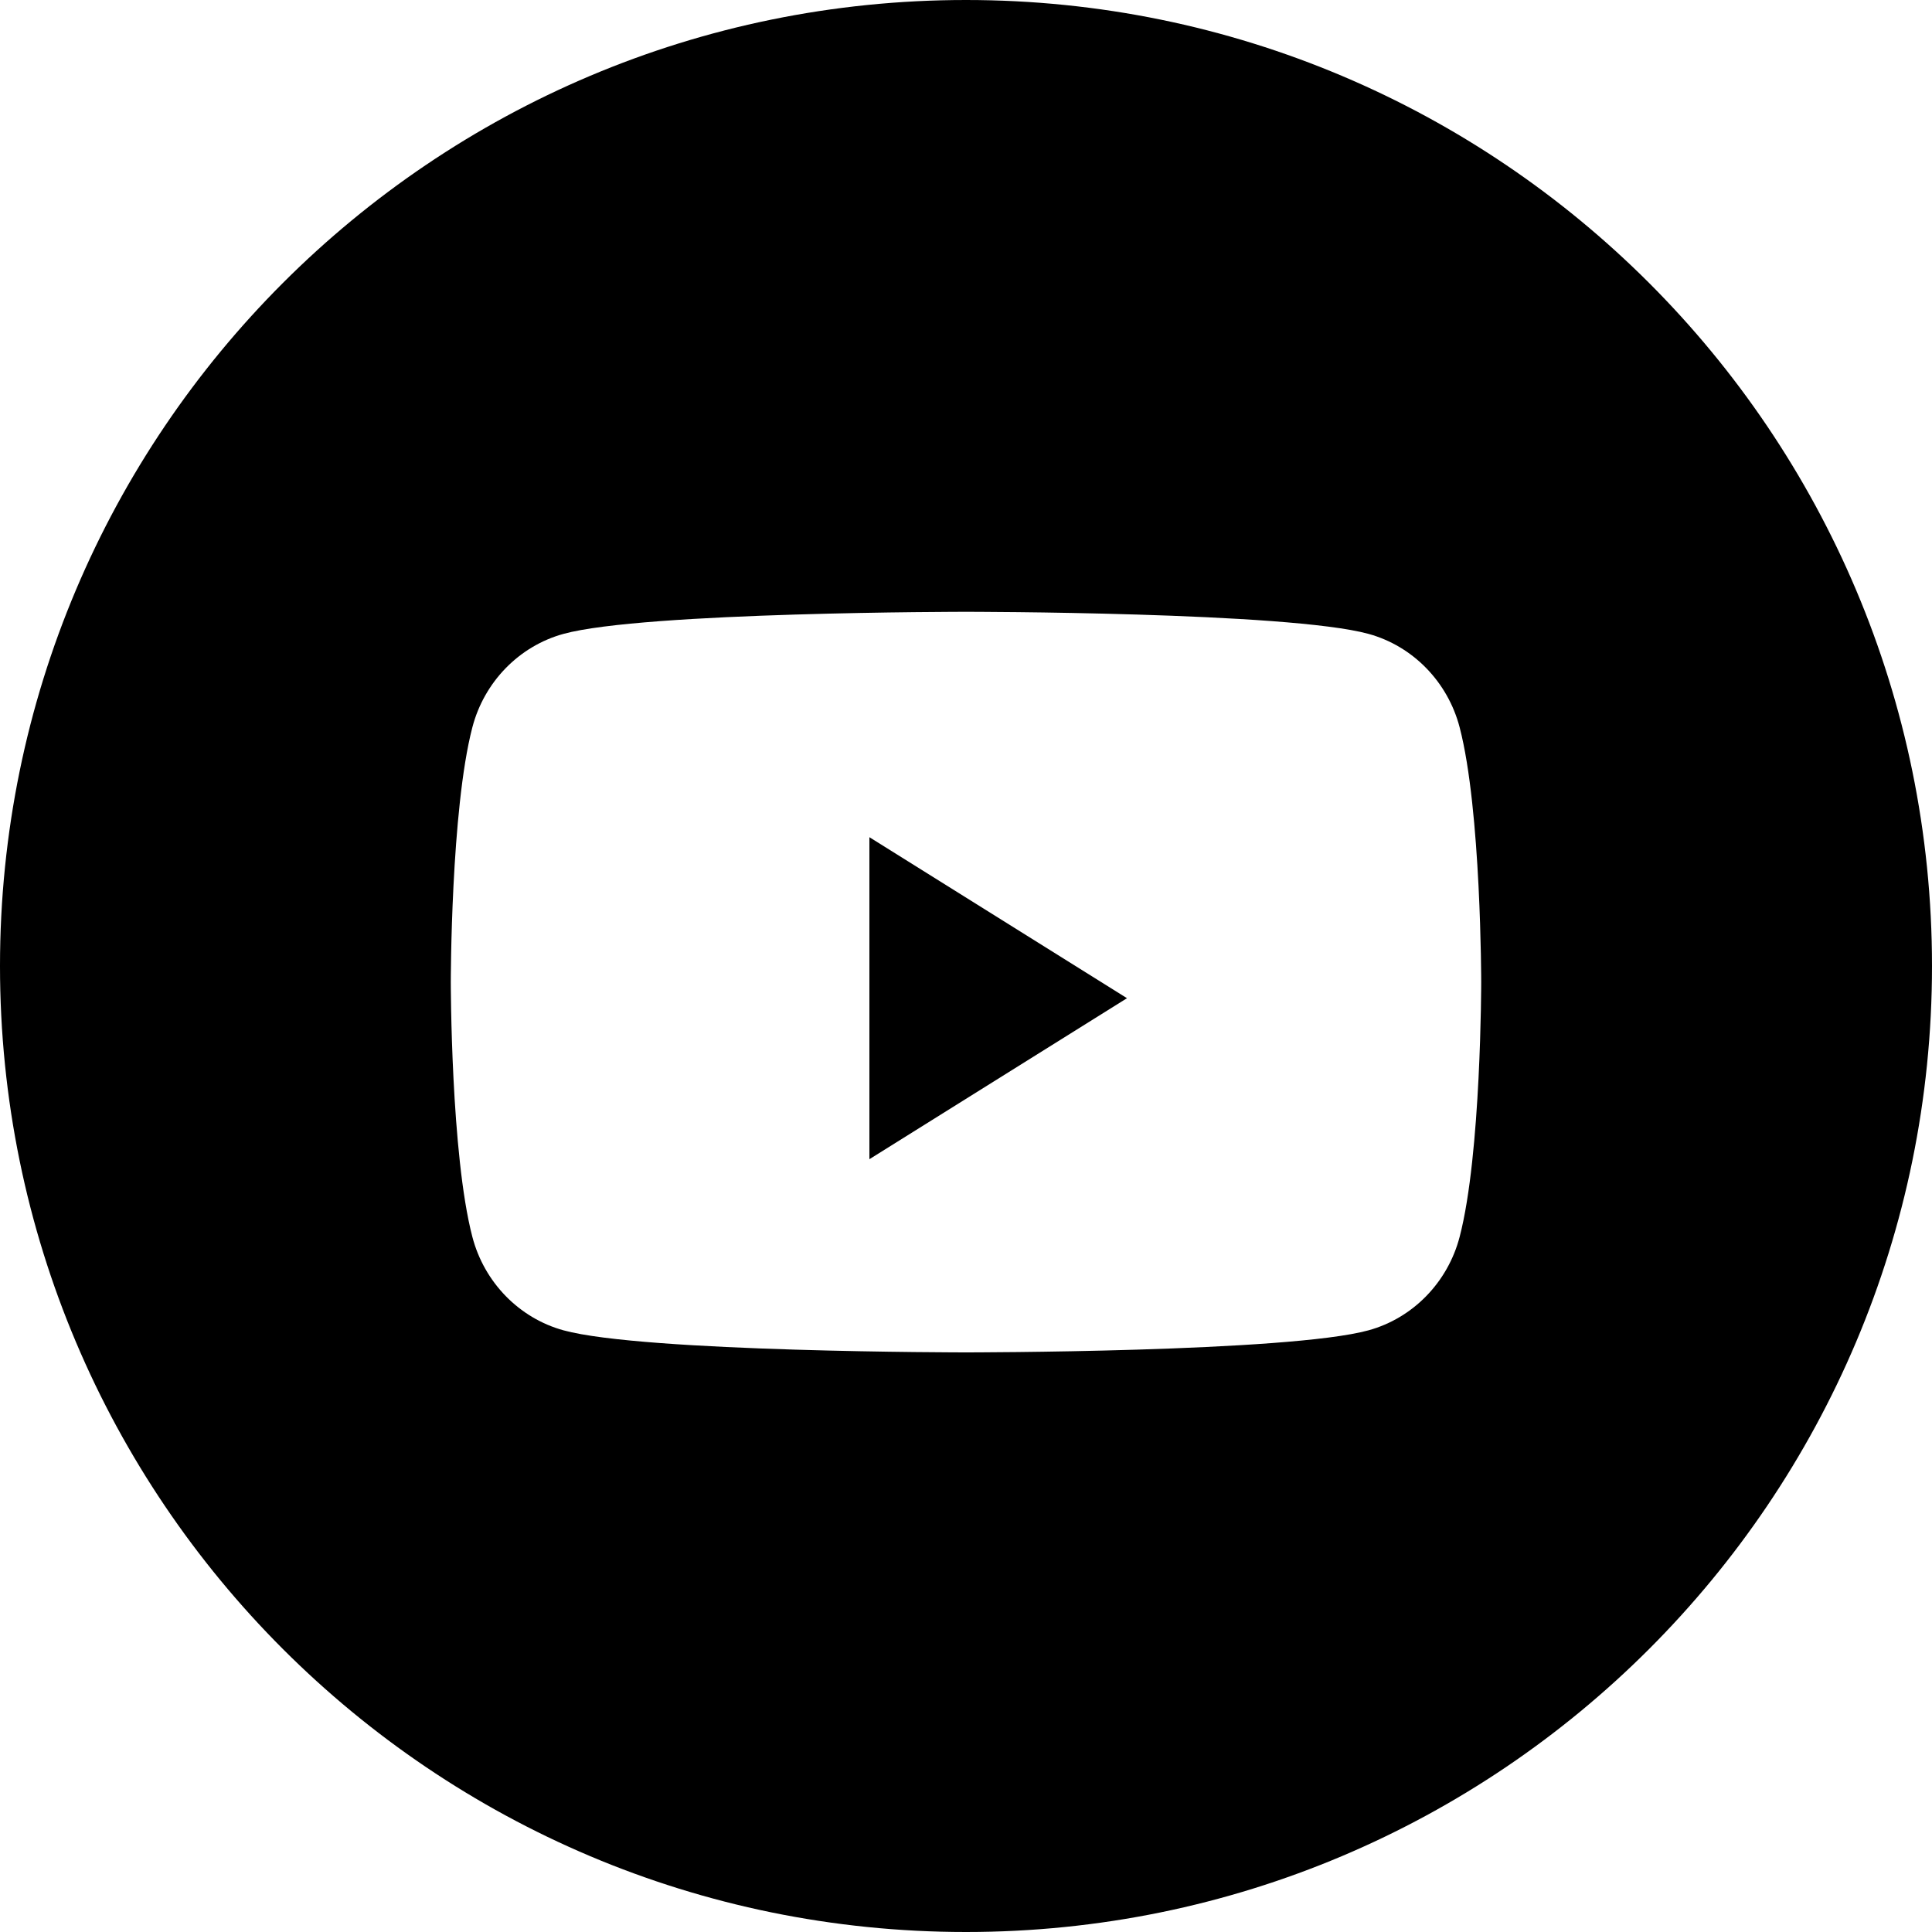
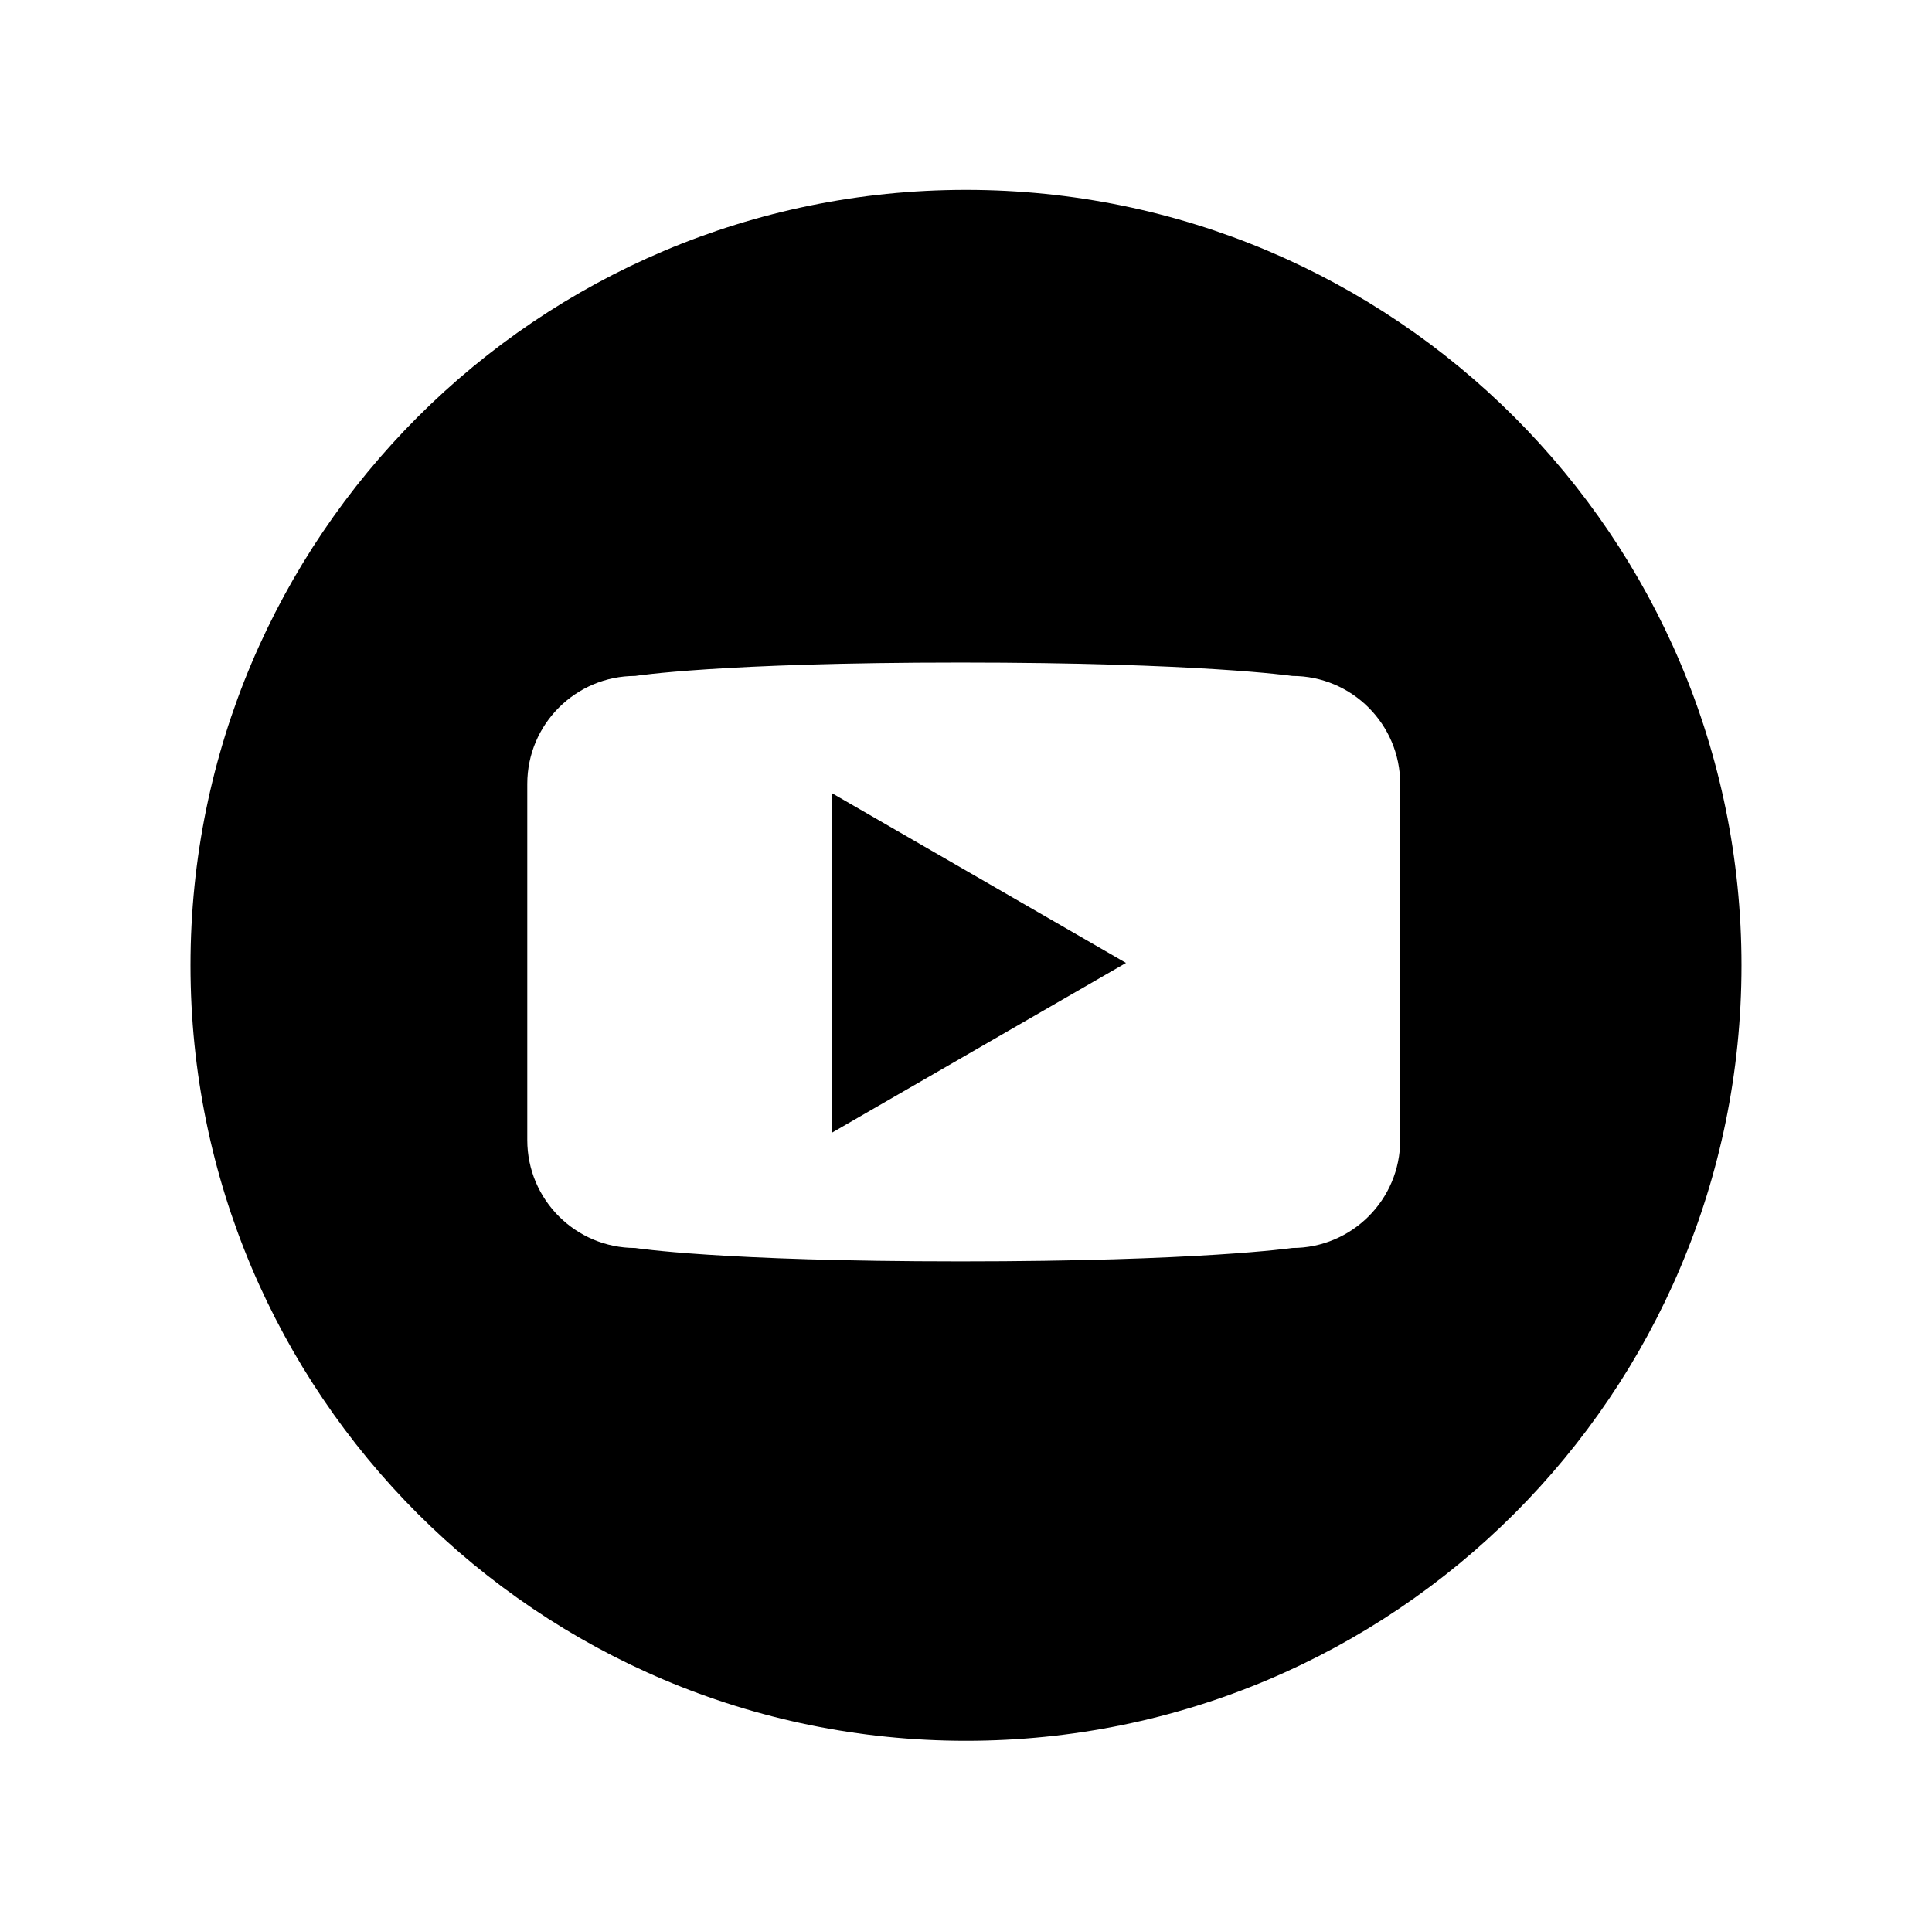
- <svg xmlns="http://www.w3.org/2000/svg" width="48" height="48" viewBox="0 0 48 48" fill="none">
-   <path fill-rule="evenodd" clip-rule="evenodd" d="M24 0C10.745 0 0 10.745 0 24C0 37.255 10.745 48 24 48C37.255 48 48 37.255 48 24C48 10.745 37.255 0 24 0ZM34.002 15.749C35.103 16.052 35.971 16.942 36.265 18.073C36.8 20.123 36.8 24.4 36.8 24.4C36.8 24.4 36.8 28.677 36.265 30.727C35.971 31.858 35.103 32.748 34.002 33.051C32.005 33.6 24 33.6 24 33.6C24 33.6 15.995 33.6 13.998 33.051C12.897 32.748 12.029 31.858 11.735 30.727C11.2 28.677 11.2 24.4 11.2 24.4C11.2 24.4 11.2 20.123 11.735 18.073C12.029 16.942 12.897 16.052 13.998 15.749C15.995 15.2 24 15.2 24 15.2C24 15.2 32.005 15.2 34.002 15.749Z" fill="black" />
-   <path d="M21.6 28.8V20.8L28 24.8L21.6 28.8Z" fill="black" />
+ <svg xmlns="http://www.w3.org/2000/svg" enable-background="new 0 0 144.083 144" height="144px" id="Youtube" version="1.1" viewBox="0 0 144.083 144" width="144.083px" xml:space="preserve">
+   <path d="M72.04,14.166C40.1,14.166,14.207,40.06,14.207,72c0,31.939,25.893,57.834,57.833,57.834  c31.941,0,57.835-25.895,57.835-57.834C129.875,40.06,103.981,14.166,72.04,14.166z M104.424,85.031c0,4.446-3.604,8.05-8.049,8.05  c0,0-6.875,1-24.73,1c-17.958,0-24.271-1-24.271-1c-4.446,0-8.051-3.604-8.051-8.05V58.468c0-4.445,3.604-8.05,8.051-8.05  c0,0,6.313-1,24.251-1c17.875,0,24.75,1,24.75,1c4.445,0,8.049,3.604,8.049,8.05V85.031z" />
+   <polygon points="62.019,84.496 83.973,71.821 62.019,59.146 " />
</svg>
